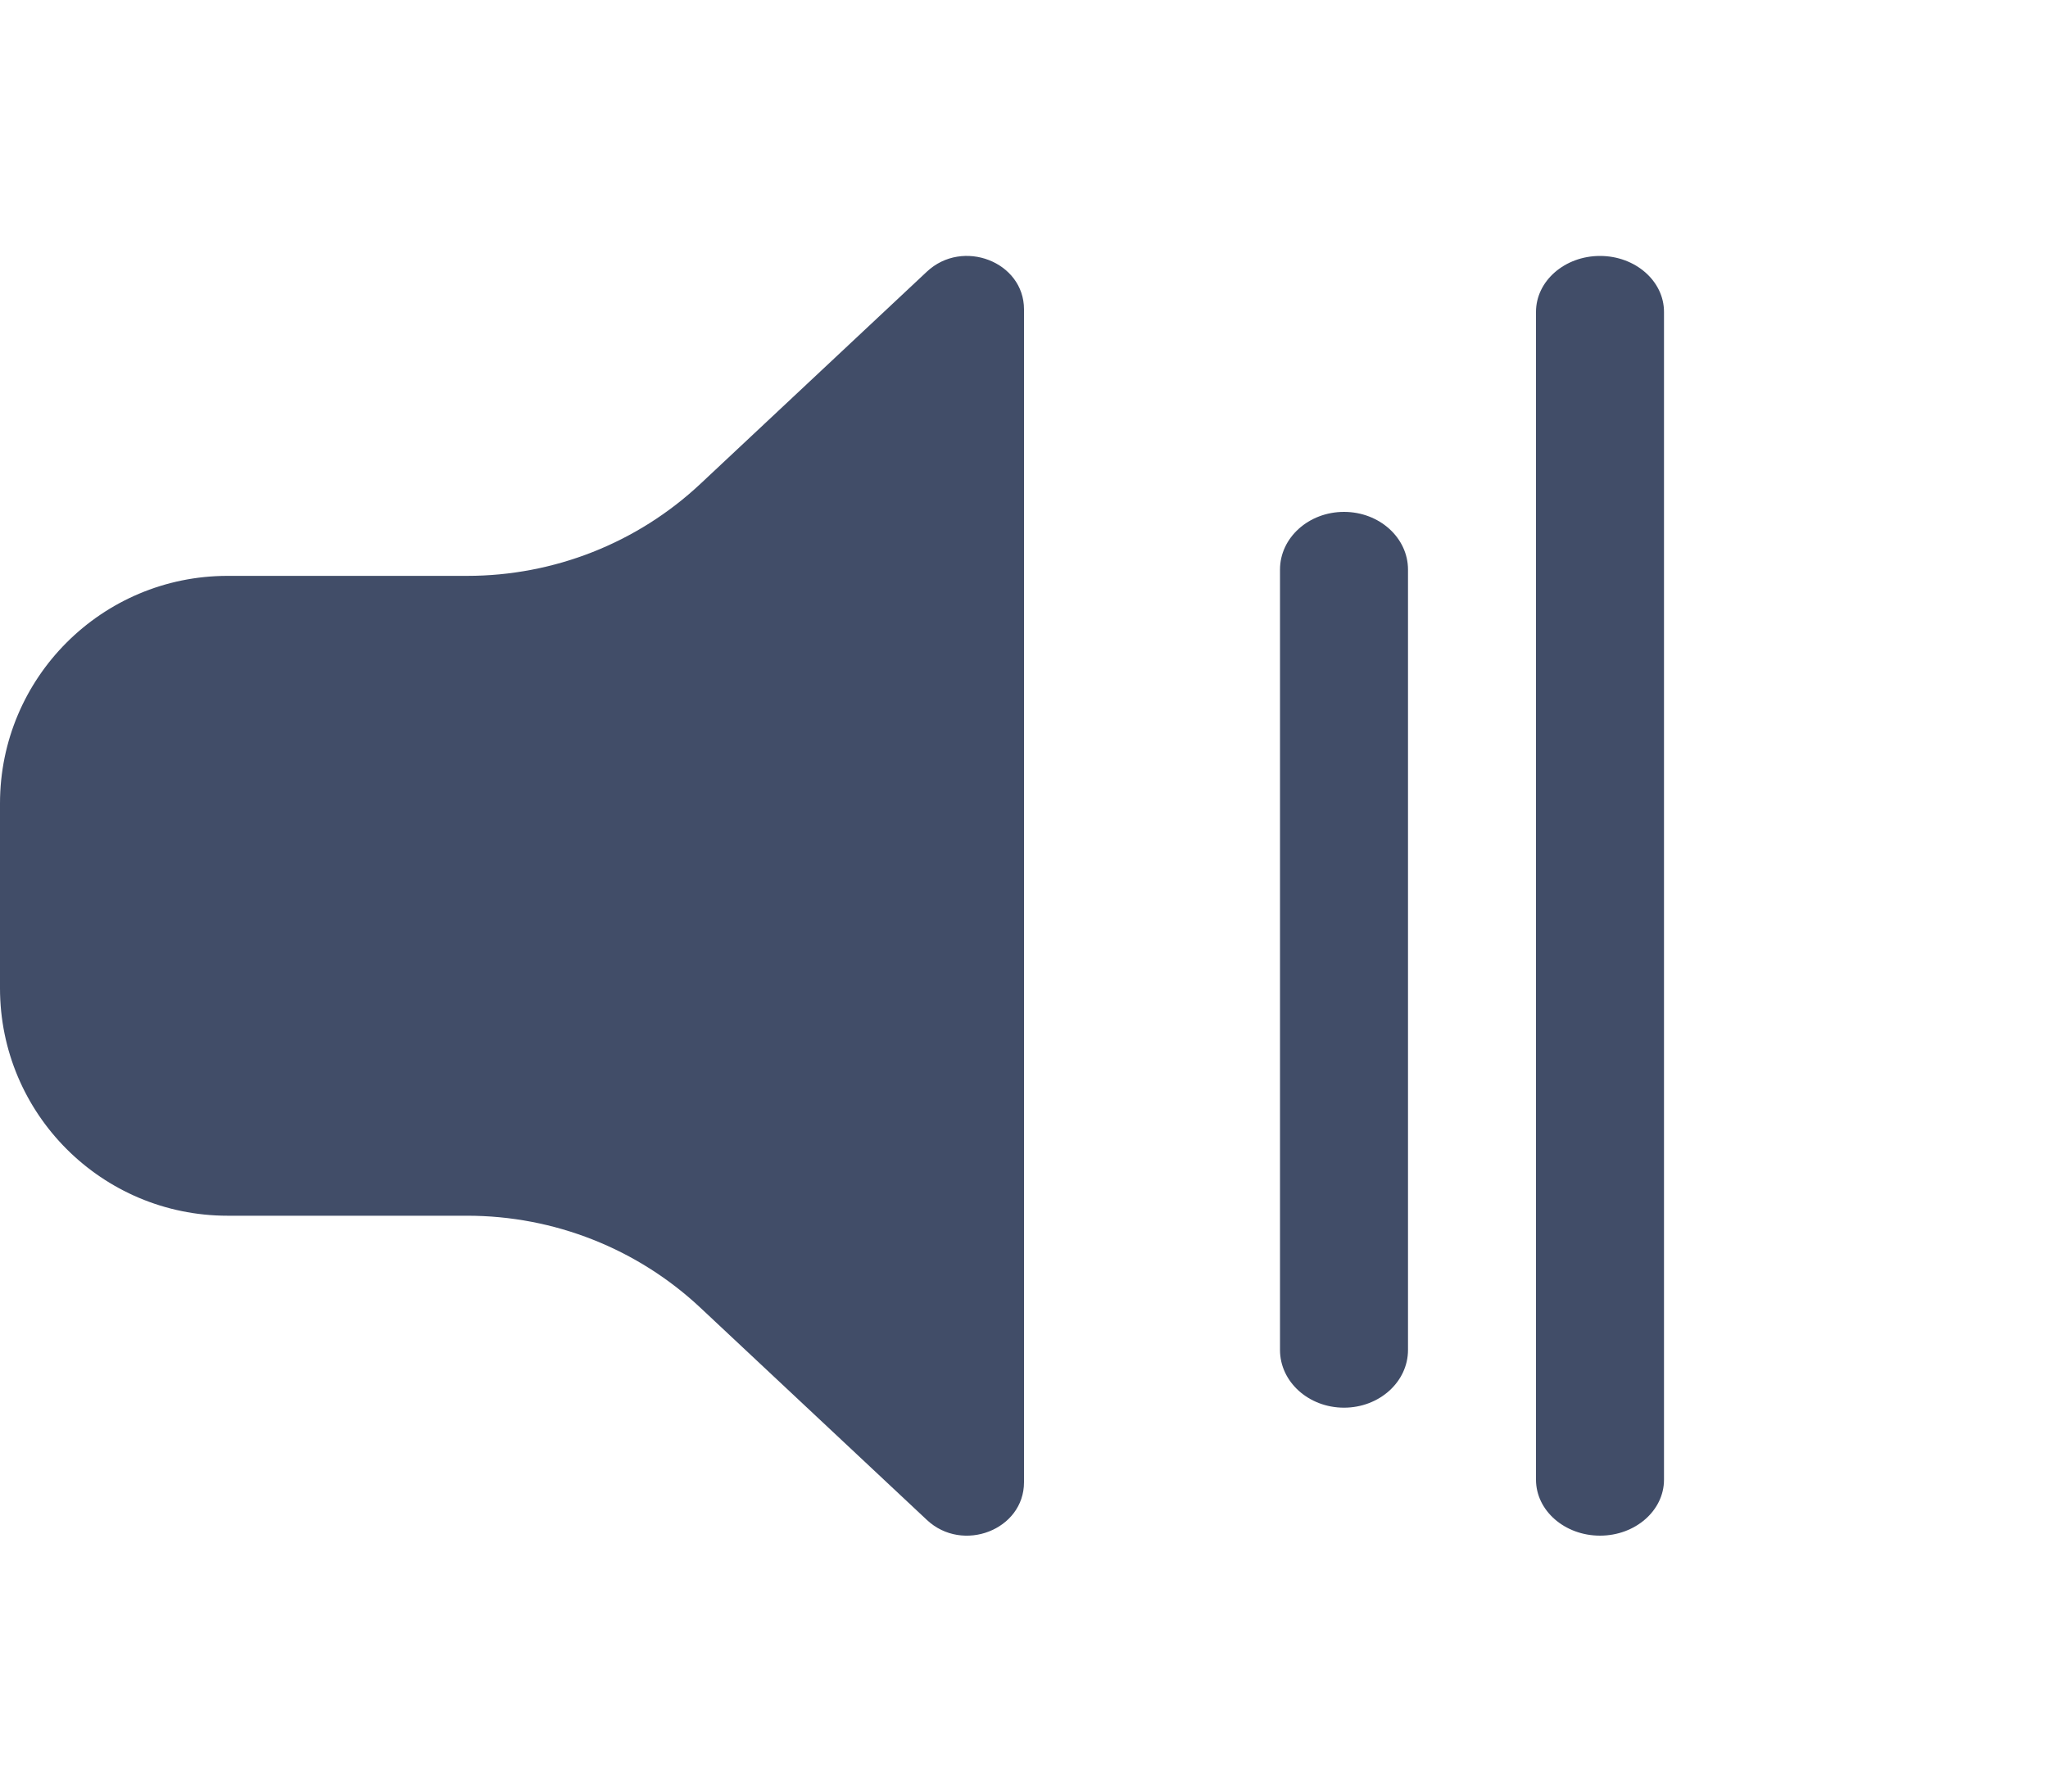
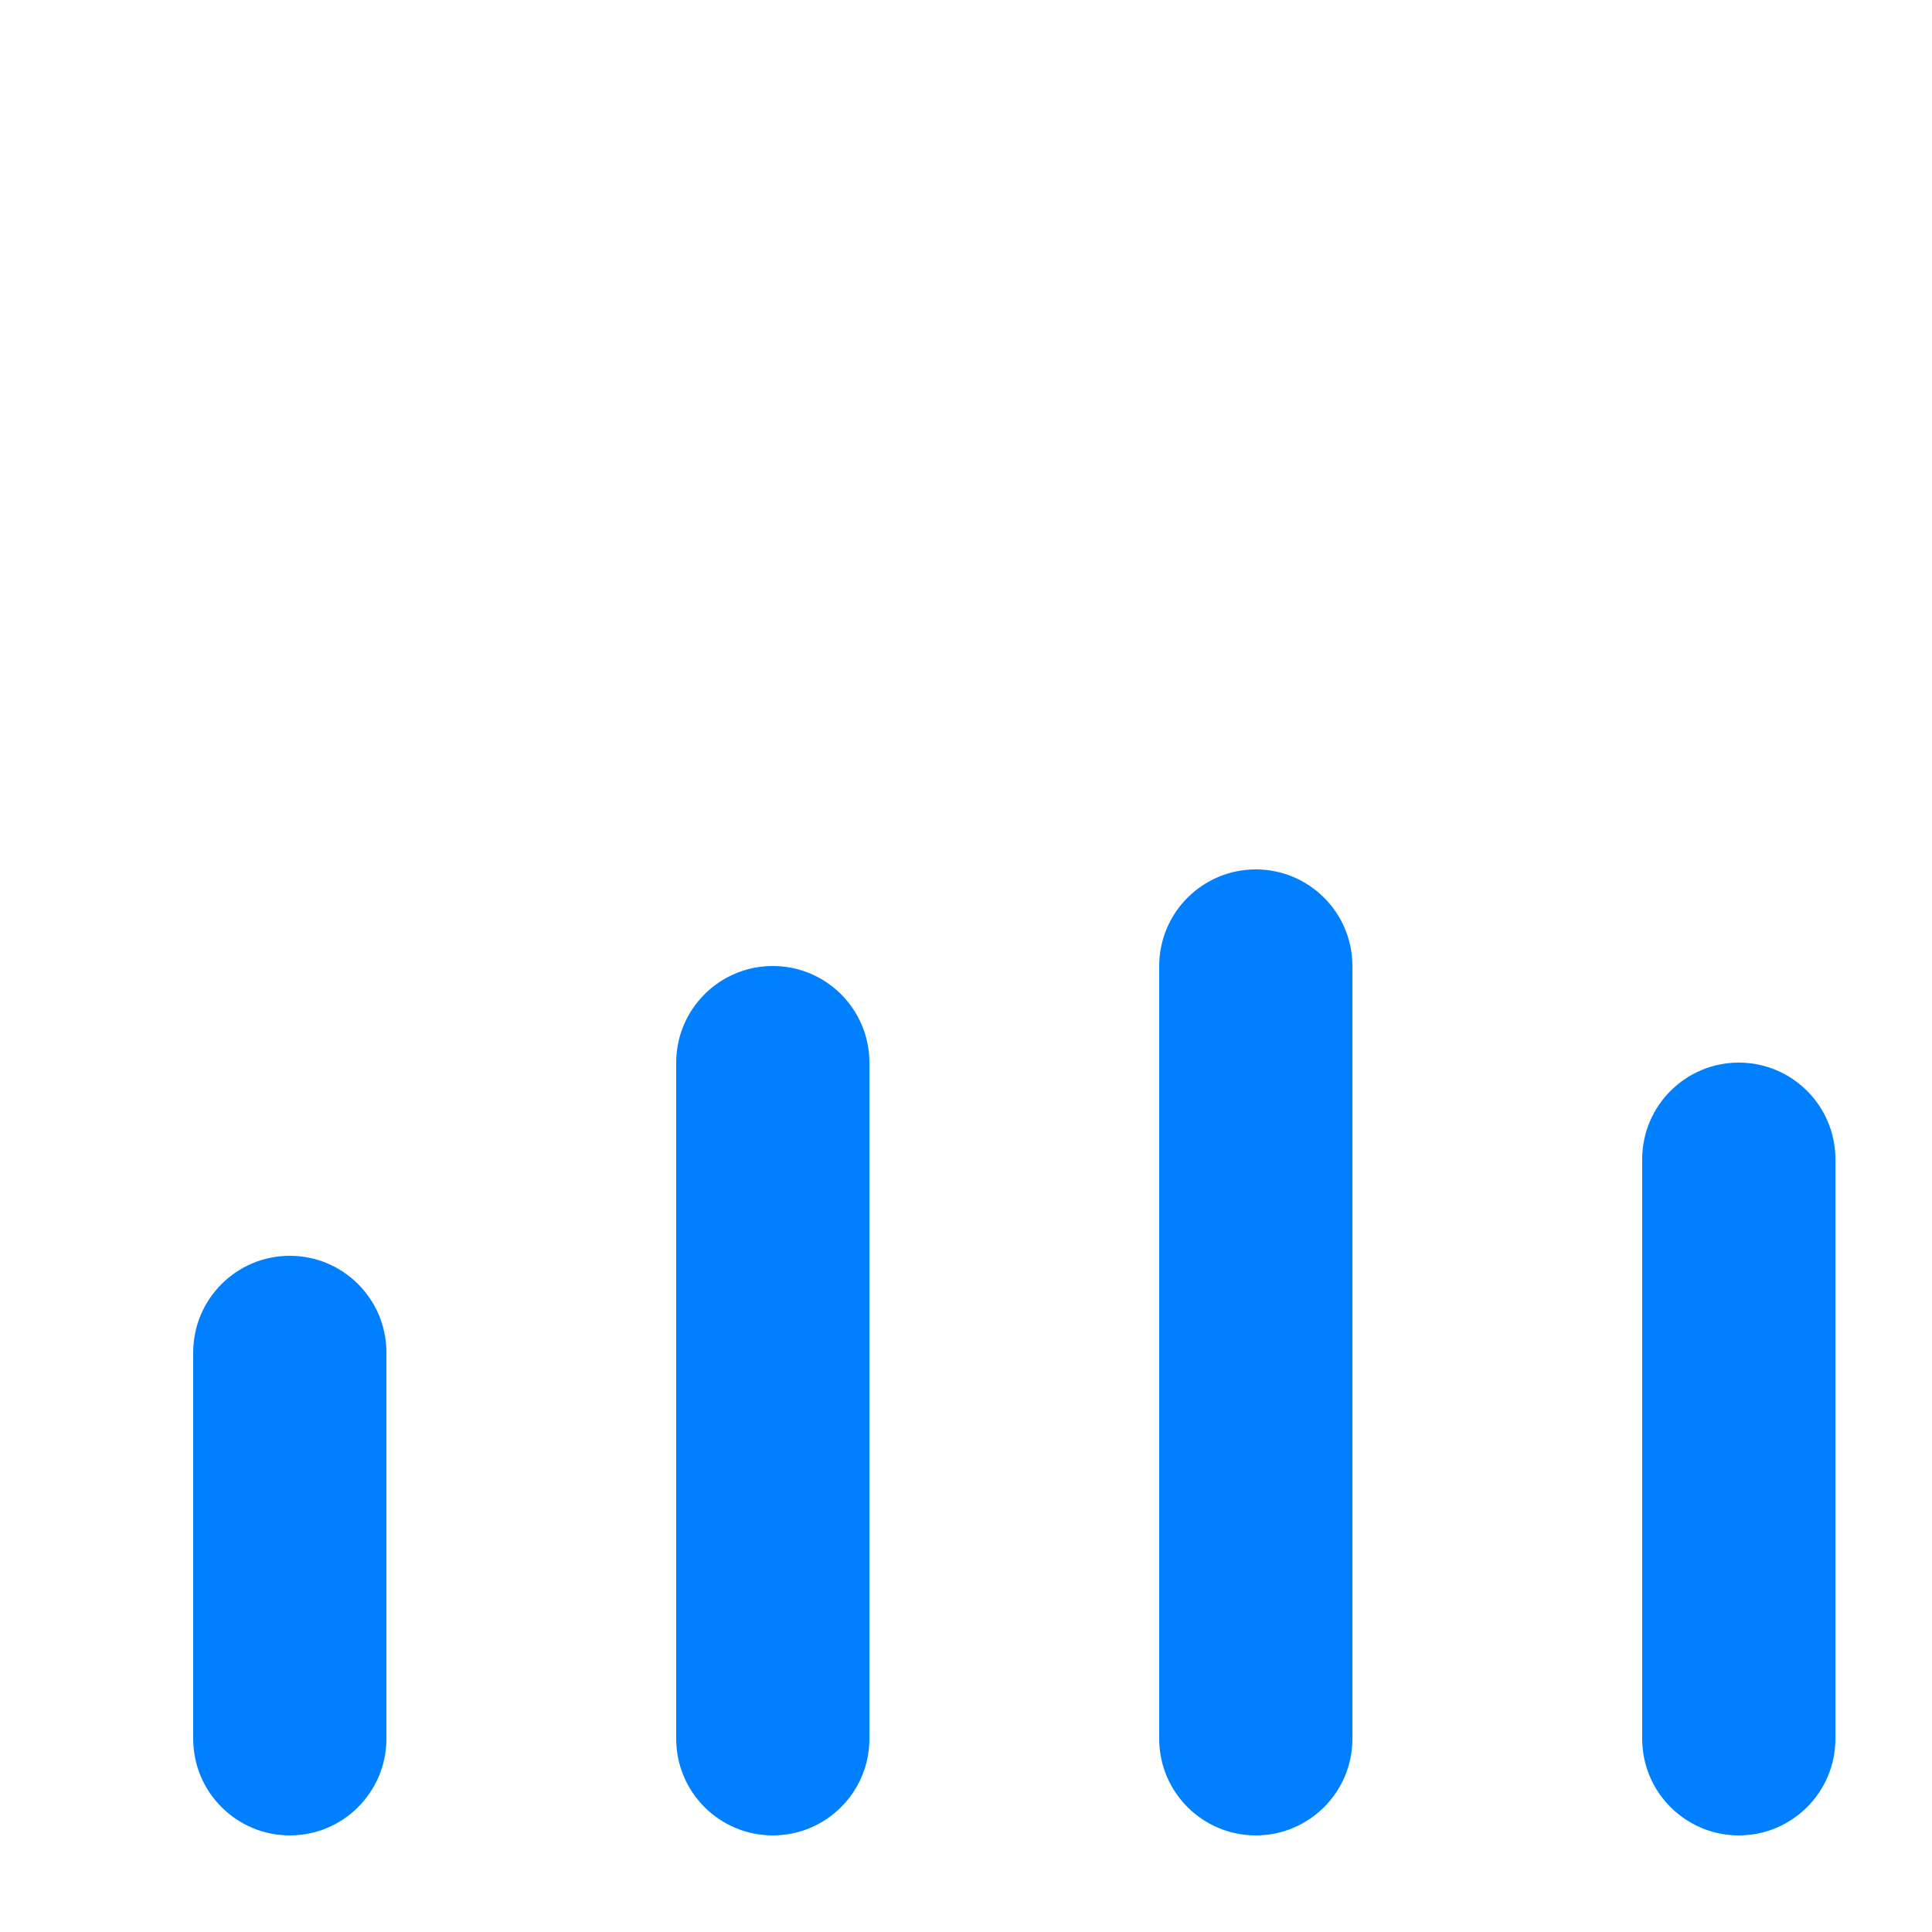
- <svg xmlns="http://www.w3.org/2000/svg" width="16px" height="14px" viewBox="0 0 16 14" version="1.1">
-   <g id="浅色新版本" stroke="none" stroke-width="1" fill="none" fill-rule="evenodd">
-     <g id="喇叭切图" transform="translate(-62, -37)" fill="#414D68" fill-rule="nonzero">
-       <path d="M74.5,39 C74.776,39 75,39.196 75,39.437 L75,48.563 C75,48.804 74.776,49 74.5,49 C74.224,49 74,48.804 74,48.563 L74,39.437 C74,39.196 74.224,39 74.5,39 Z M70,39.417 L70,48.583 C70,48.954 69.521,49.14 69.241,48.877 L67.474,47.221 C66.98,46.757 66.328,46.5 65.65,46.5 L63.778,46.5 C62.796,46.5 62,45.704 62,44.722 L62,43.278 C62,42.296 62.796,41.5 63.778,41.5 L65.65,41.5 C66.328,41.5 66.98,41.243 67.474,40.779 L69.241,39.123 C69.521,38.86 70,39.046 70,39.417 Z M72.5,41 C72.776,41 73,41.202 73,41.451 L73,47.549 C73,47.798 72.776,48 72.5,48 C72.224,48 72,47.798 72,47.549 L72,41.451 C72,41.202 72.224,41 72.5,41 Z" id="Combined-Shape" />
+ <svg xmlns="http://www.w3.org/2000/svg" version="1.1" width="20px" height="20px" viewBox="0 0 20.0 20.0">
+   <defs>
+     <clipPath id="i0">
+       <path d="M1,0 C1.552,-1.01453063e-16 2,0.448 2,1 L2,9 C2,9.552 1.552,10 1,10 C0.448,10 6.76353751e-17,9.552 0,9 L0,1 C-6.76353751e-17,0.448 0.448,1.01453063e-16 1,0 Z" />
+     </clipPath>
+     <clipPath id="i1">
+       <path d="M1,0 C1.552,-1.01453063e-16 2,0.448 2,1 L2,8 C2,8.552 1.552,9 1,9 C0.448,9 6.76353751e-17,8.552 0,8 L0,1 C-6.76353751e-17,0.448 0.448,1.01453063e-16 1,0 Z" />
+     </clipPath>
+     <clipPath id="i2">
+       <path d="M1,0 C1.552,-1.01453063e-16 2,0.448 2,1 L2,5 C2,5.552 1.552,6 1,6 C0.448,6 6.76353751e-17,5.552 0,5 L0,1 C-6.76353751e-17,0.448 0.448,1.01453063e-16 1,0 Z" />
+     </clipPath>
+     <clipPath id="i3">
+       <path d="M1,0 C1.552,-1.01453063e-16 2,0.448 2,1 L2,7 C2,7.552 1.552,8 1,8 C0.448,8 6.76353751e-17,7.552 0,7 L0,1 C-6.76353751e-17,0.448 0.448,1.01453063e-16 1,0 Z" />
+     </clipPath>
+   </defs>
+   <g transform="translate(12.0 9.0)">
+     <g clip-path="url(#i0)">
+       <polygon points="0,0 2,0 2,10 0,10 0,0" stroke="none" fill="#0080FF" />
+     </g>
+   </g>
+   <g transform="translate(7.0 10.0)">
+     <g clip-path="url(#i1)">
+       <polygon points="0,0 2,0 2,9 0,9 0,0" stroke="none" fill="#0080FF" />
+     </g>
+   </g>
+   <g transform="translate(2.0 13.0)">
+     <g clip-path="url(#i2)">
+       <polygon points="0,0 2,0 2,6 0,6 0,0" stroke="none" fill="#0080FF" />
+     </g>
+   </g>
+   <g transform="translate(17 11.0)">
+     <g clip-path="url(#i3)">
+       <polygon points="0,0 2,0 2,8 0,8 0,0" stroke="none" fill="#0080FF" />
    </g>
  </g>
</svg>
